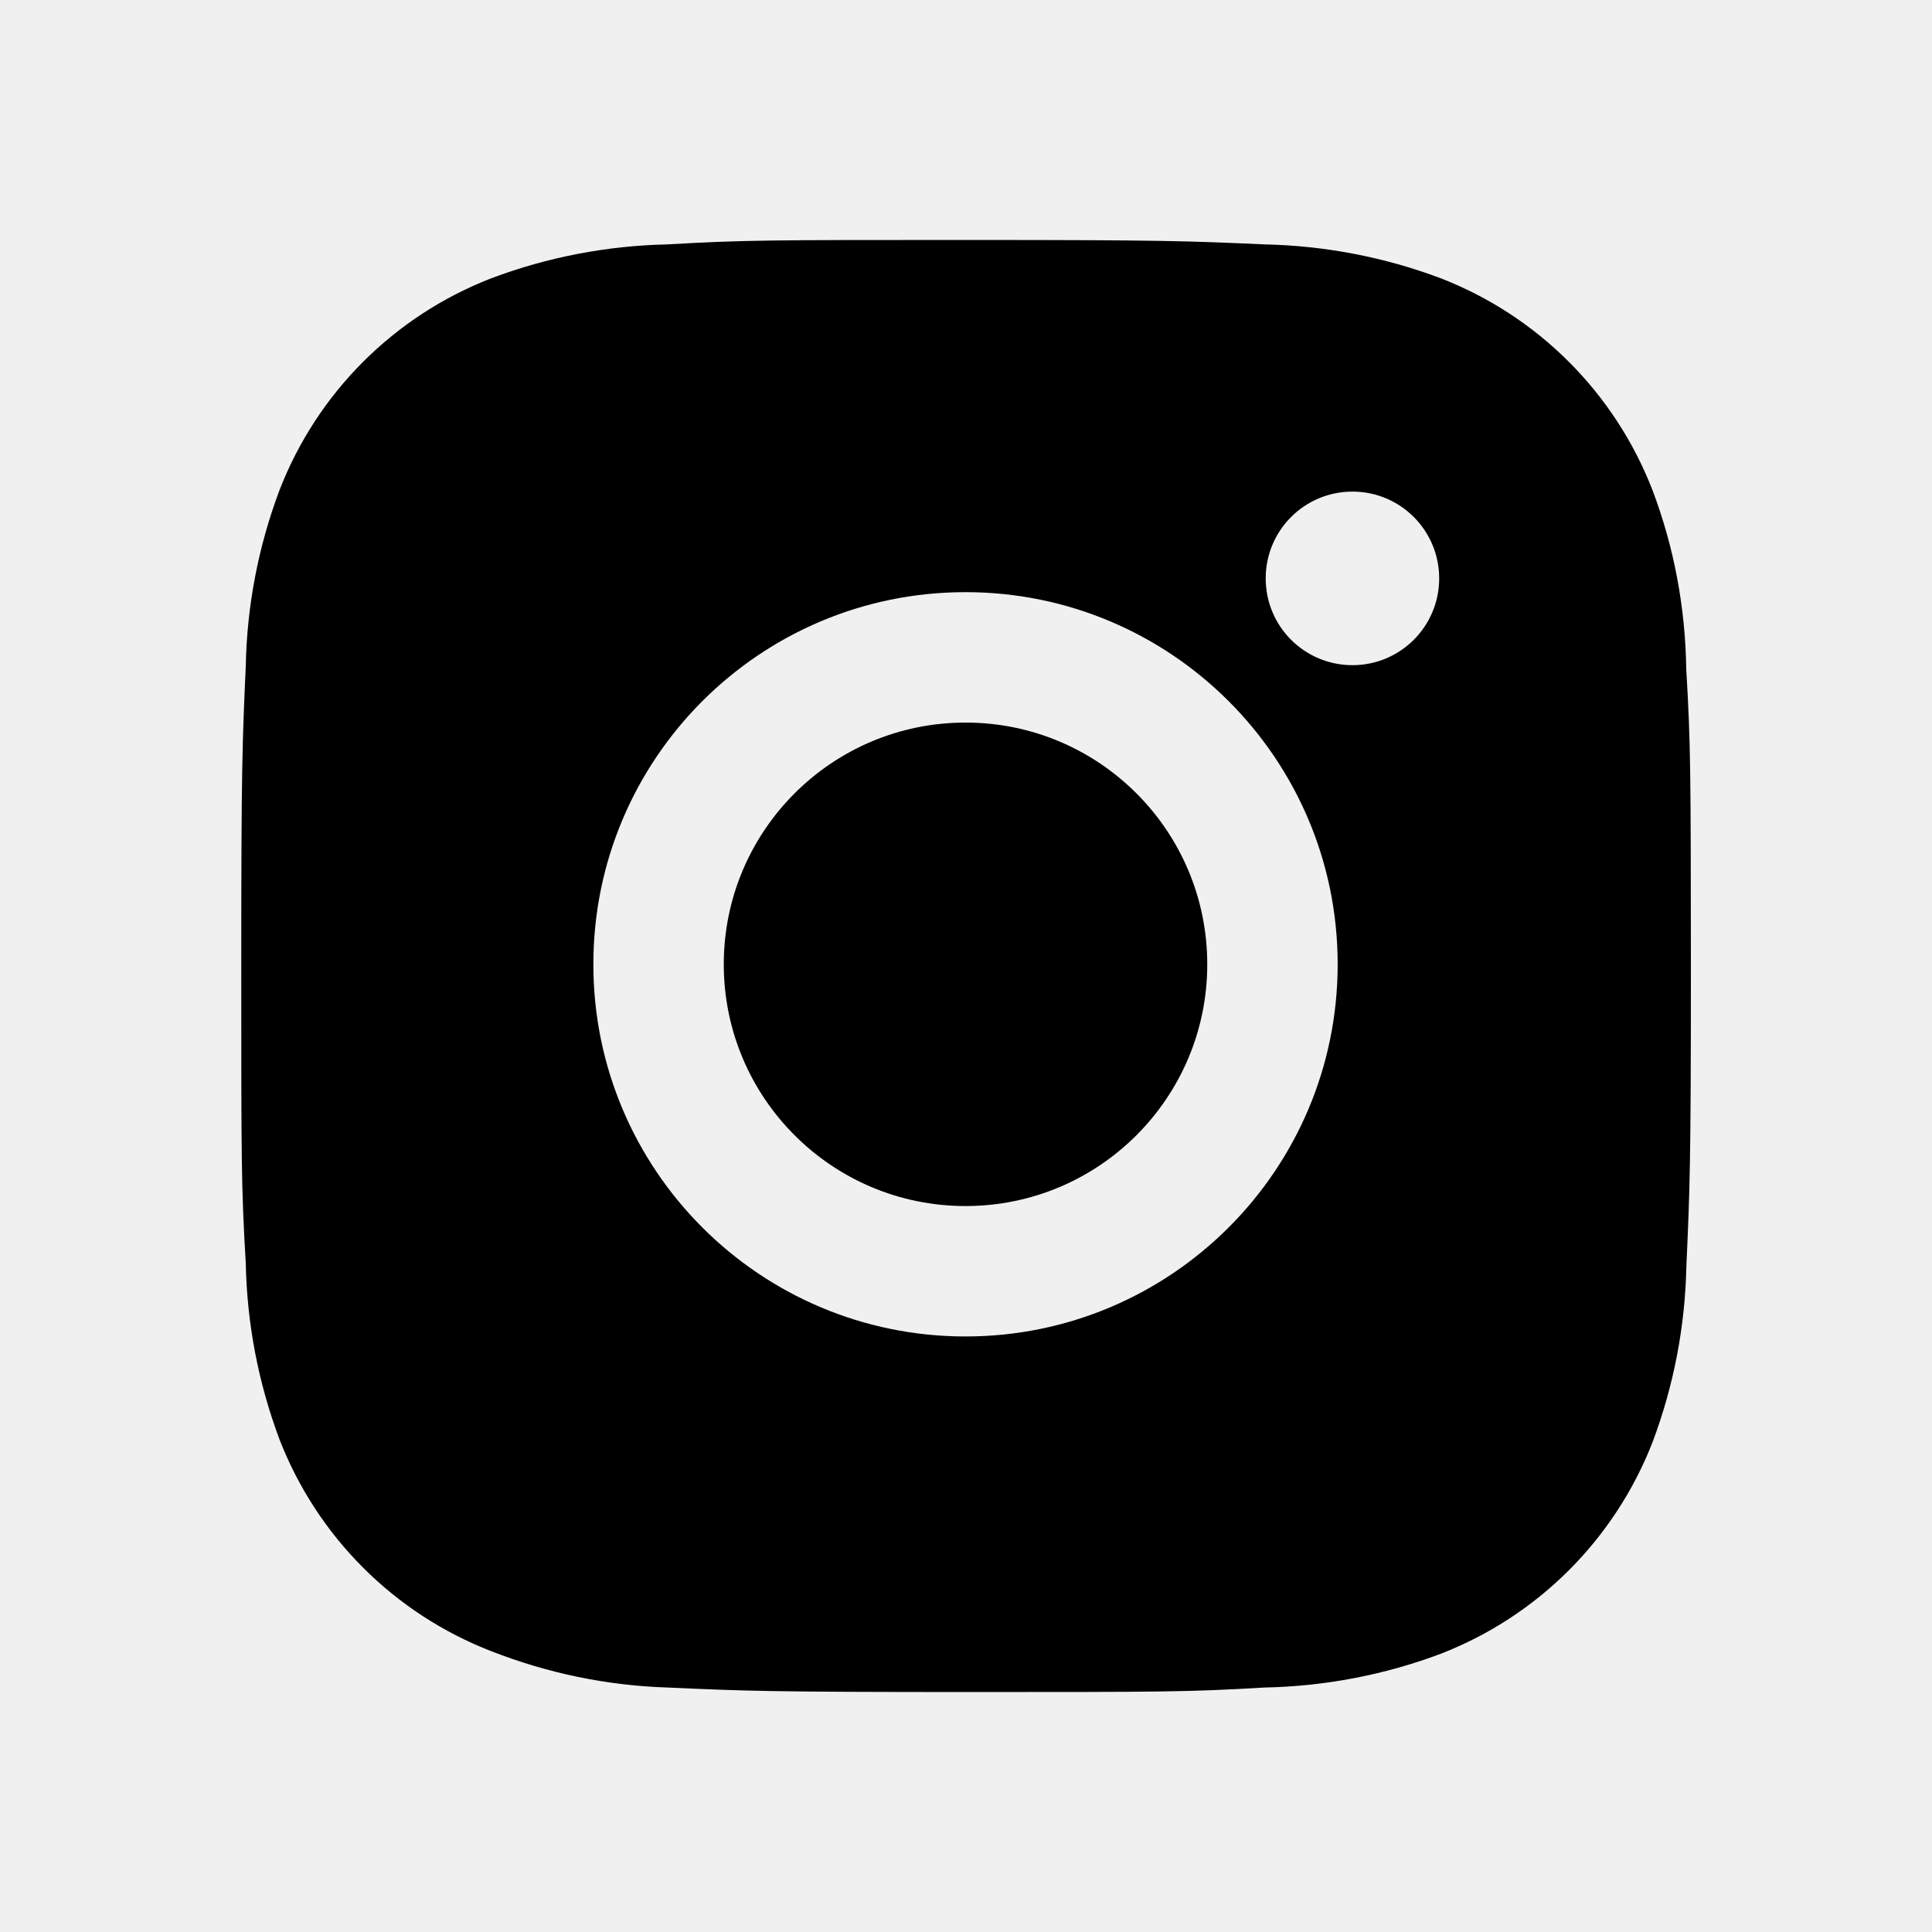
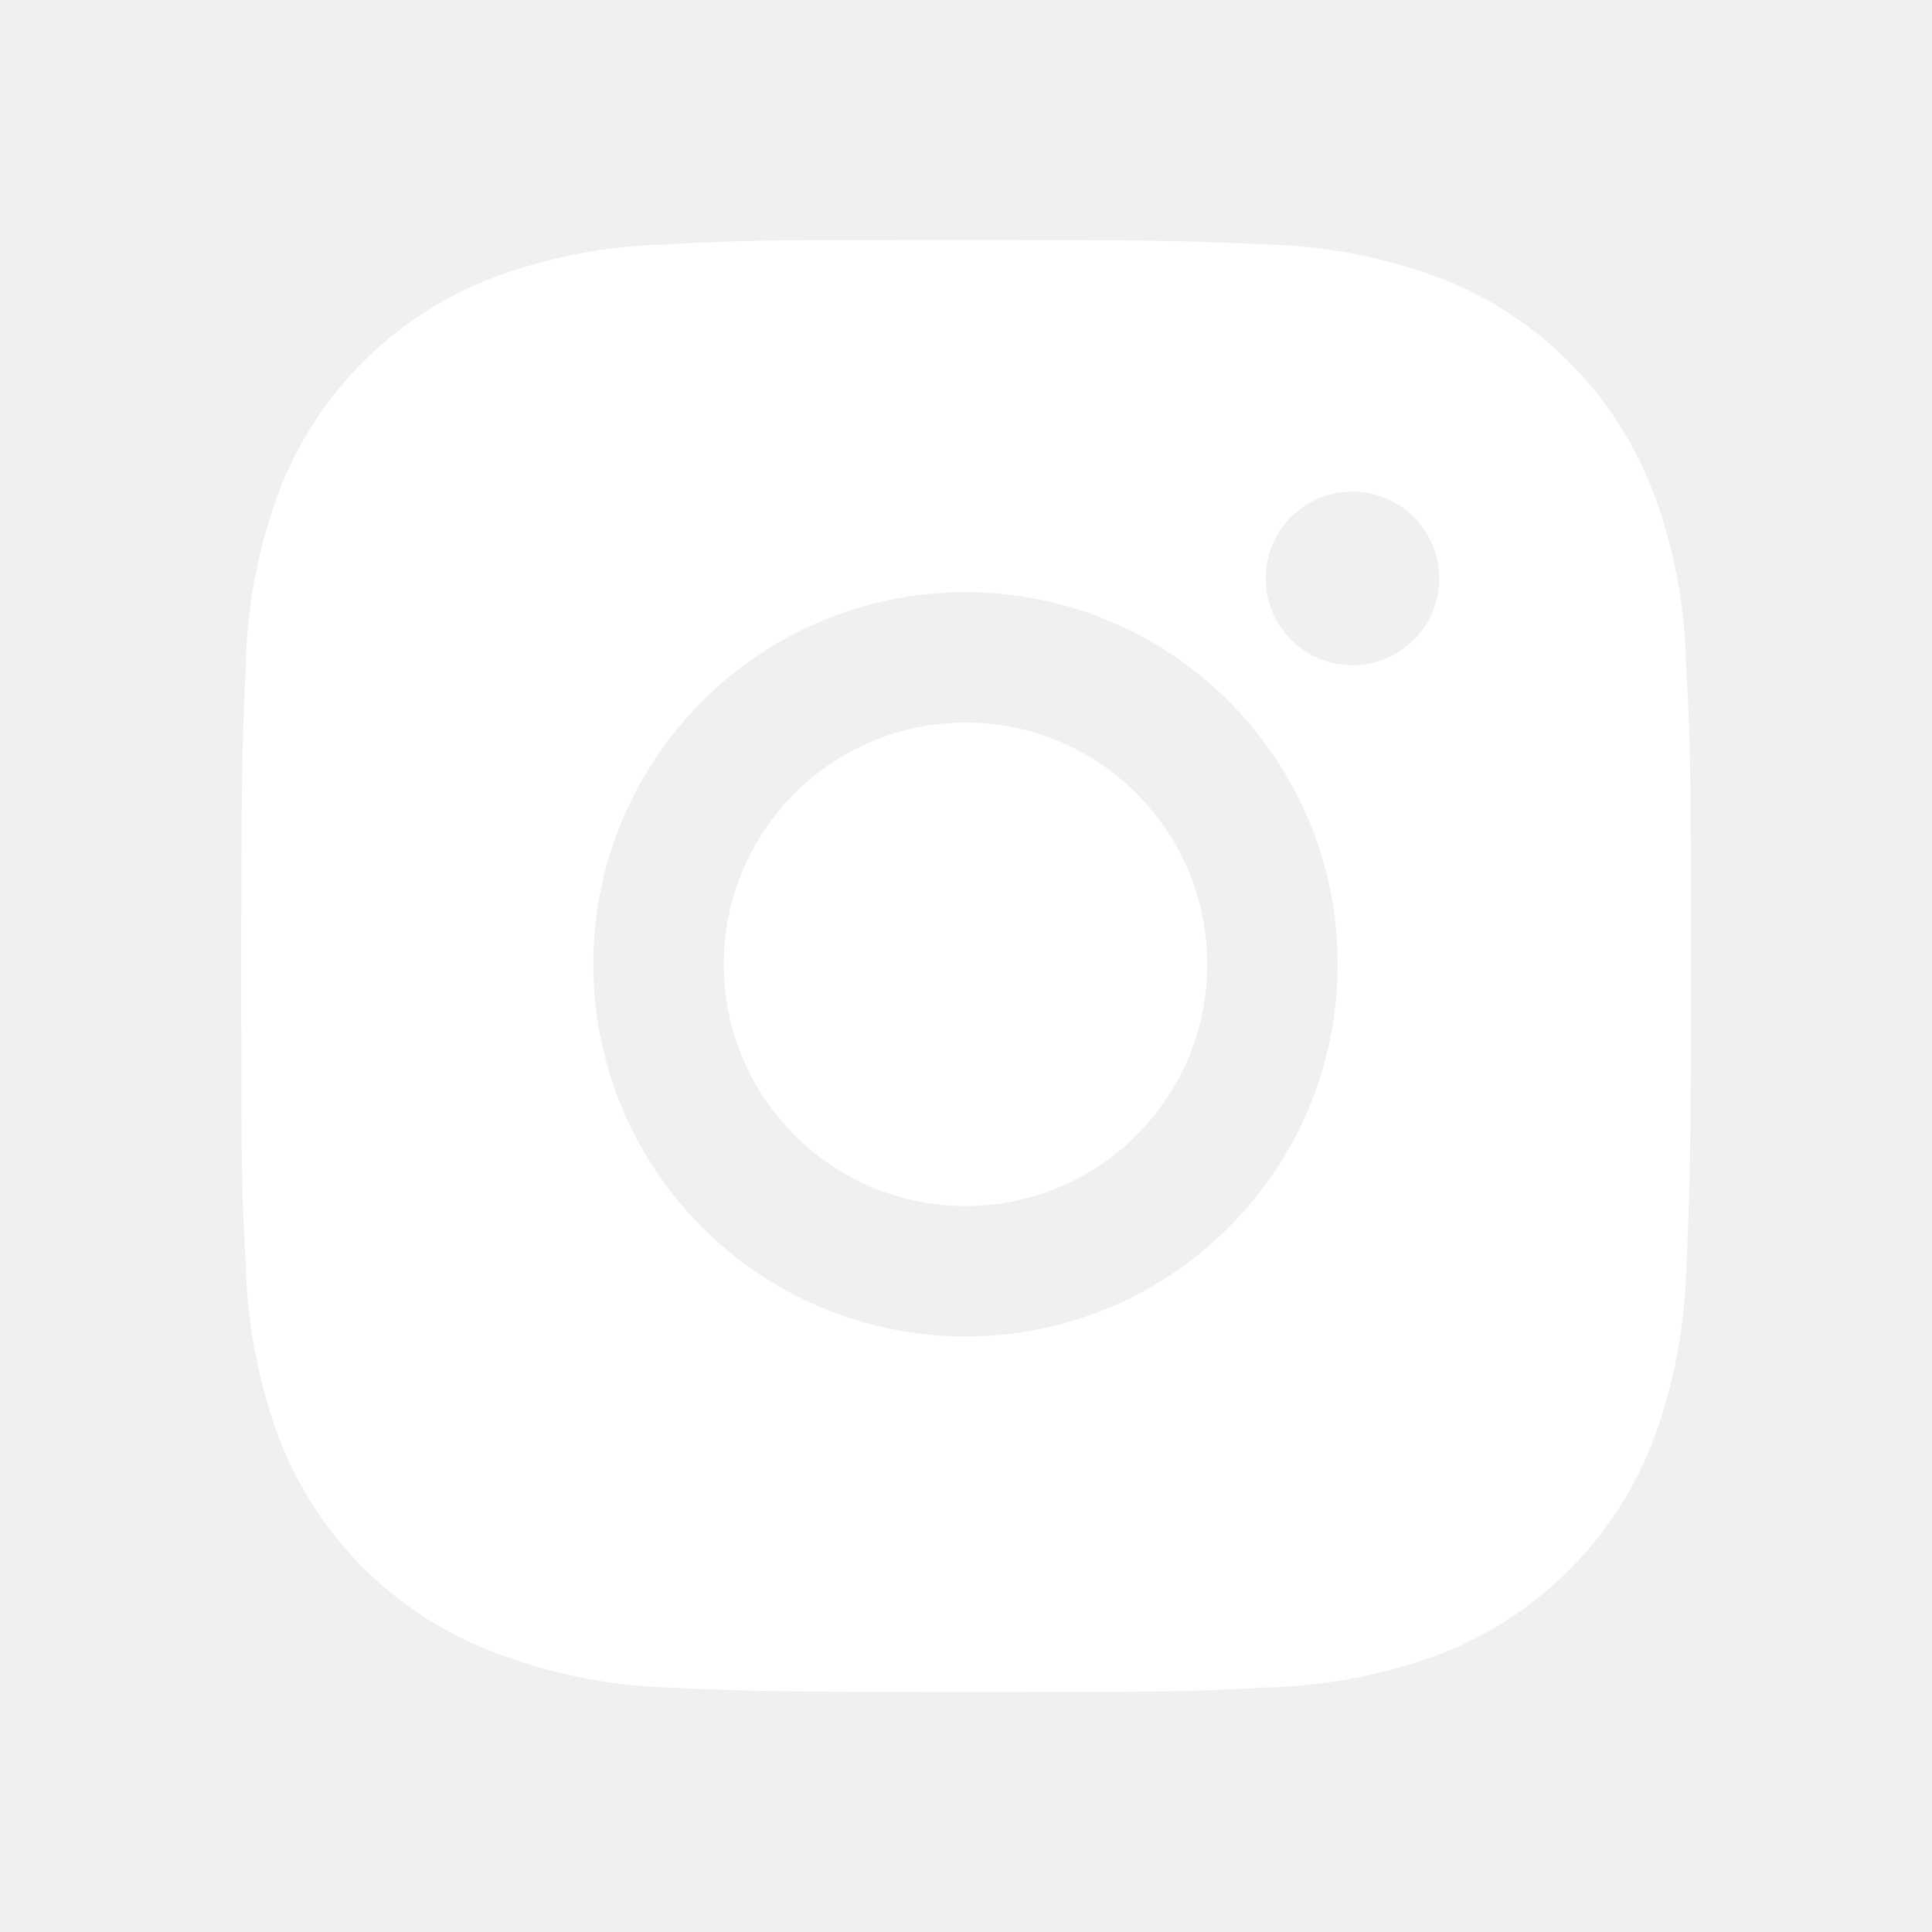
<svg xmlns="http://www.w3.org/2000/svg" width="24" height="24" viewBox="0 0 24 24">
-   <path d="M20.947,8.305c-0.011-0.757-0.151-1.508-0.419-2.216c-0.469-1.209-1.424-2.165-2.633-2.633 c-0.699-0.263-1.438-0.404-2.186-0.42C14.747,2.993,14.442,2.981,12,2.981s-2.755,0-3.71,0.055 c-0.747,0.016-1.486,0.157-2.185,0.42C4.896,3.924,3.94,4.88,3.472,6.089C3.209,6.788,3.067,7.527,3.053,8.274 c-0.043,0.963-0.056,1.268-0.056,3.71s0,2.754,0.056,3.71c0.015,0.748,0.156,1.486,0.419,2.187 c0.469,1.208,1.424,2.164,2.634,2.632c0.696,0.272,1.435,0.426,2.185,0.45c0.963,0.043,1.268,0.056,3.71,0.056s2.755,0,3.71-0.056 c0.747-0.015,1.486-0.156,2.186-0.419c1.209-0.469,2.164-1.425,2.633-2.633c0.263-0.7,0.404-1.438,0.419-2.187 c0.043-0.962,0.056-1.267,0.056-3.71C21.003,9.572,21.003,9.262,20.947,8.305z M11.994,16.602c-2.554,0-4.623-2.069-4.623-4.623 s2.069-4.623,4.623-4.623c2.552,0,4.623,2.069,4.623,4.623S14.546,16.602,11.994,16.602z M16.801,8.263 c-0.597,0-1.078-0.482-1.078-1.078s0.481-1.078,1.078-1.078c0.595,0,1.077,0.482,1.077,1.078S17.396,8.263,16.801,8.263z" />
-   <circle cx="11.994" cy="11.979" r="3.003" />
+   <path fill="white" d="M20.947,8.305c-0.011-0.757-0.151-1.508-0.419-2.216c-0.469-1.209-1.424-2.165-2.633-2.633 c-0.699-0.263-1.438-0.404-2.186-0.42C14.747,2.993,14.442,2.981,12,2.981s-2.755,0-3.71,0.055 c-0.747,0.016-1.486,0.157-2.185,0.42C4.896,3.924,3.94,4.88,3.472,6.089C3.209,6.788,3.067,7.527,3.053,8.274 c-0.043,0.963-0.056,1.268-0.056,3.71s0,2.754,0.056,3.71c0.015,0.748,0.156,1.486,0.419,2.187 c0.469,1.208,1.424,2.164,2.634,2.632c0.696,0.272,1.435,0.426,2.185,0.45c0.963,0.043,1.268,0.056,3.71,0.056s2.755,0,3.71-0.056 c0.747-0.015,1.486-0.156,2.186-0.419c1.209-0.469,2.164-1.425,2.633-2.633c0.263-0.7,0.404-1.438,0.419-2.187 c0.043-0.962,0.056-1.267,0.056-3.71C21.003,9.572,21.003,9.262,20.947,8.305z M11.994,16.602c-2.554,0-4.623-2.069-4.623-4.623 s2.069-4.623,4.623-4.623c2.552,0,4.623,2.069,4.623,4.623S14.546,16.602,11.994,16.602z M16.801,8.263 c-0.597,0-1.078-0.482-1.078-1.078s0.481-1.078,1.078-1.078c0.595,0,1.077,0.482,1.077,1.078S17.396,8.263,16.801,8.263z" />
+   <circle fill="white" cx="11.994" cy="11.979" r="3.003" />
</svg>
